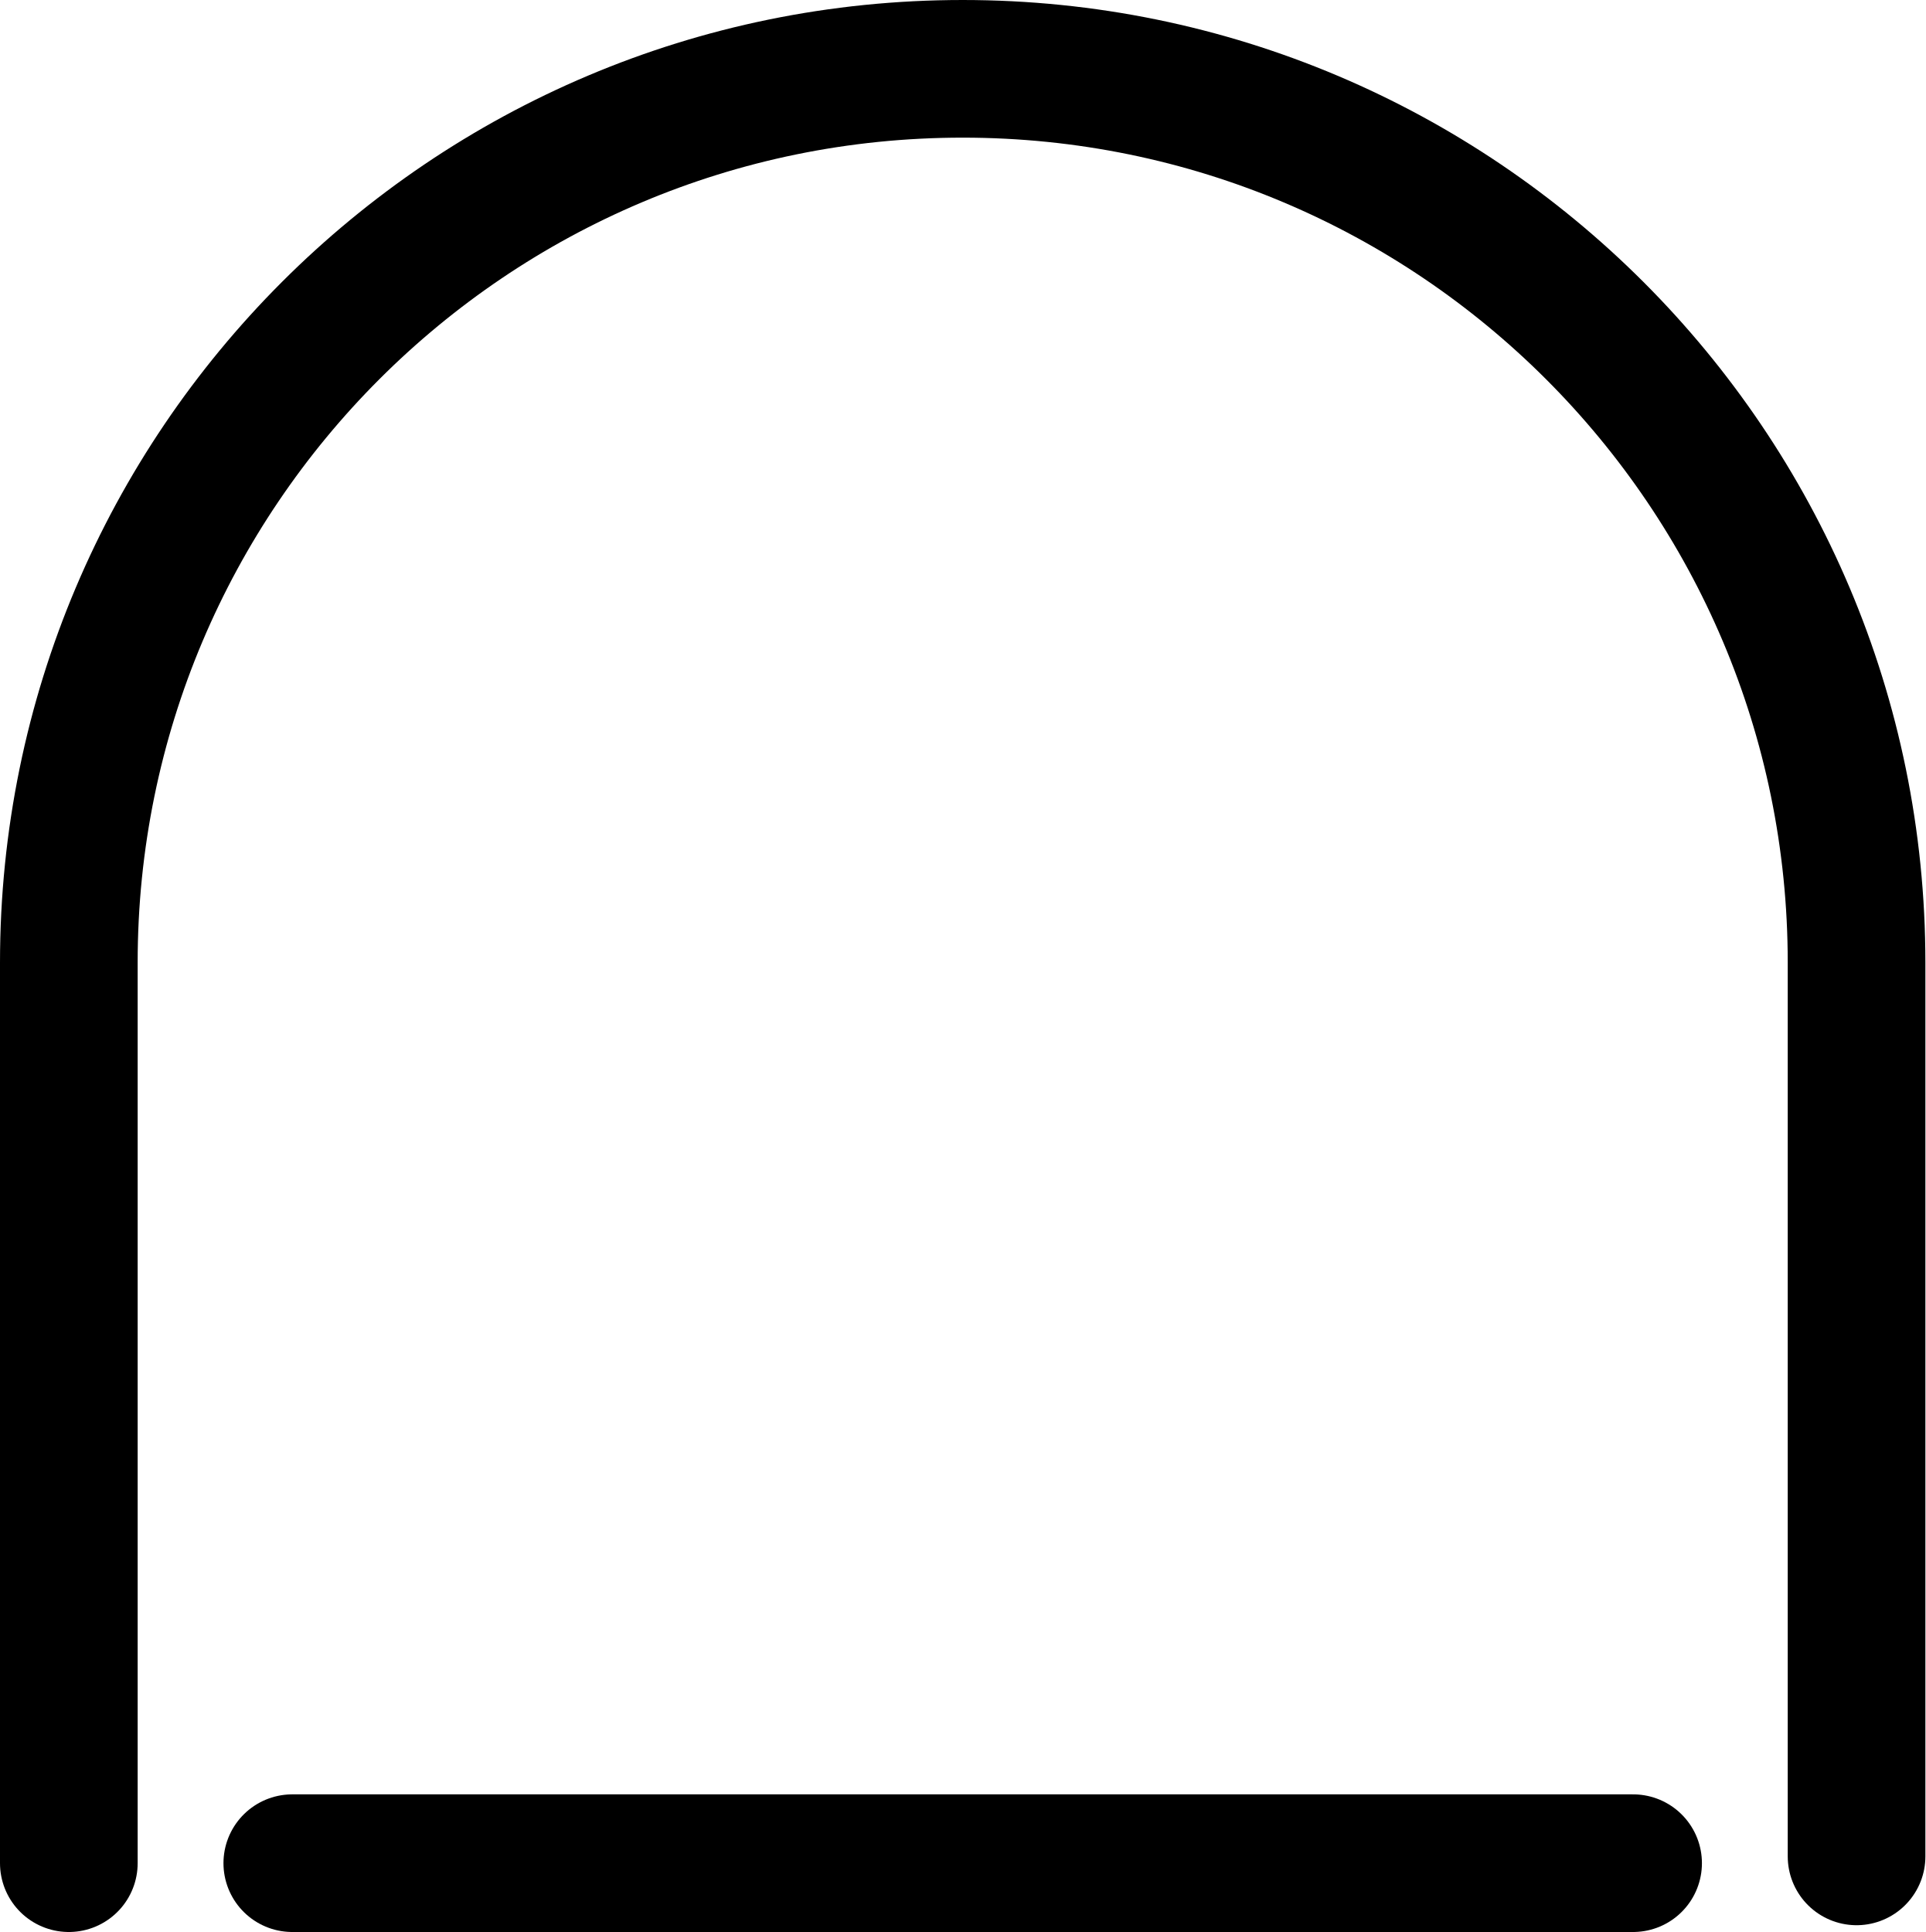
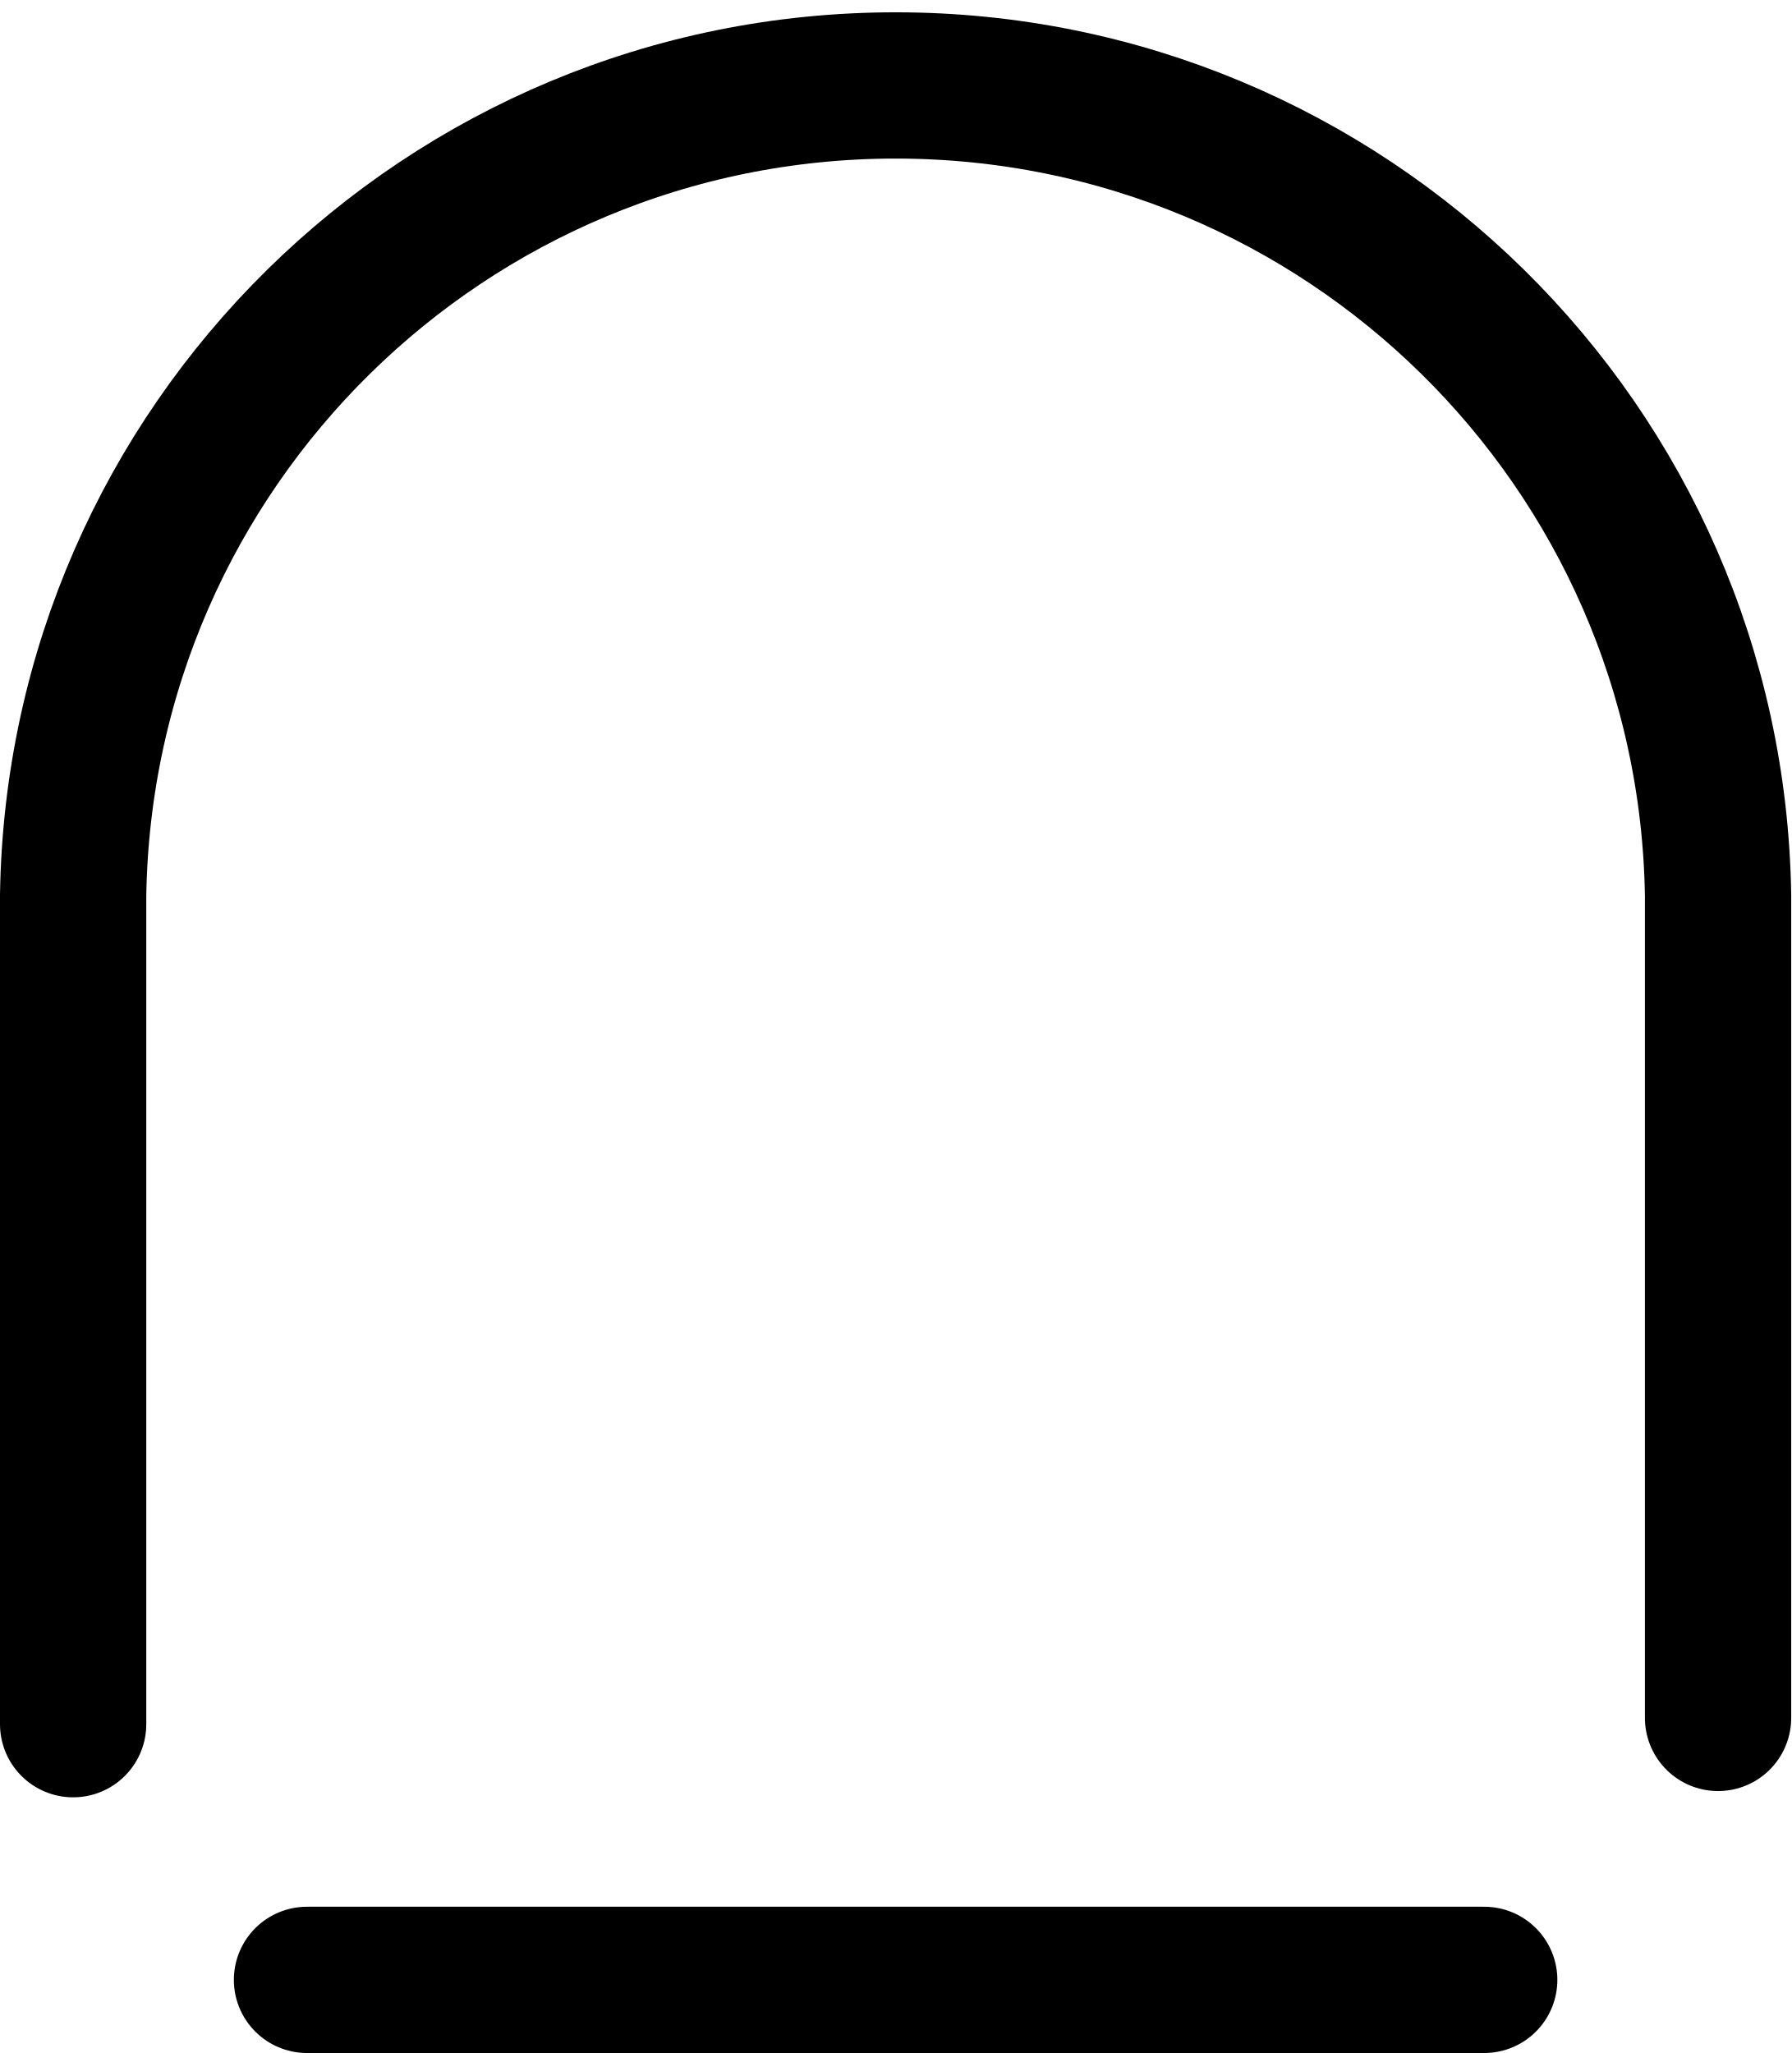
- <svg xmlns="http://www.w3.org/2000/svg" viewBox="0 0 107.7 108.08">
+ <svg xmlns="http://www.w3.org/2000/svg" viewBox="0 0 94.29 108.08">
  <defs>
    <style>.cls-1{fill:none;stroke:#000;stroke-linecap:round;stroke-miterlimit:10;stroke-width:7.7px;}</style>
  </defs>
  <g id="Layer_2" data-name="Layer 2">
    <g id="Layer_1-2" data-name="Layer 1">
-       <path class="cls-1" d="M3.85,104.23V53.85a50,50,0,0,1,100,0v50" />
-       <line class="cls-1" x1="91.35" y1="104.23" x2="16.35" y2="104.23" />
+       <path class="cls-1" d="M3.85,90.77V47.14a43.3,43.3,0,0,1,86.59,0v43.3" />
+       <line class="cls-1" x1="78.13" y1="104.23" x2="16.16" y2="104.23" />
    </g>
  </g>
</svg>
